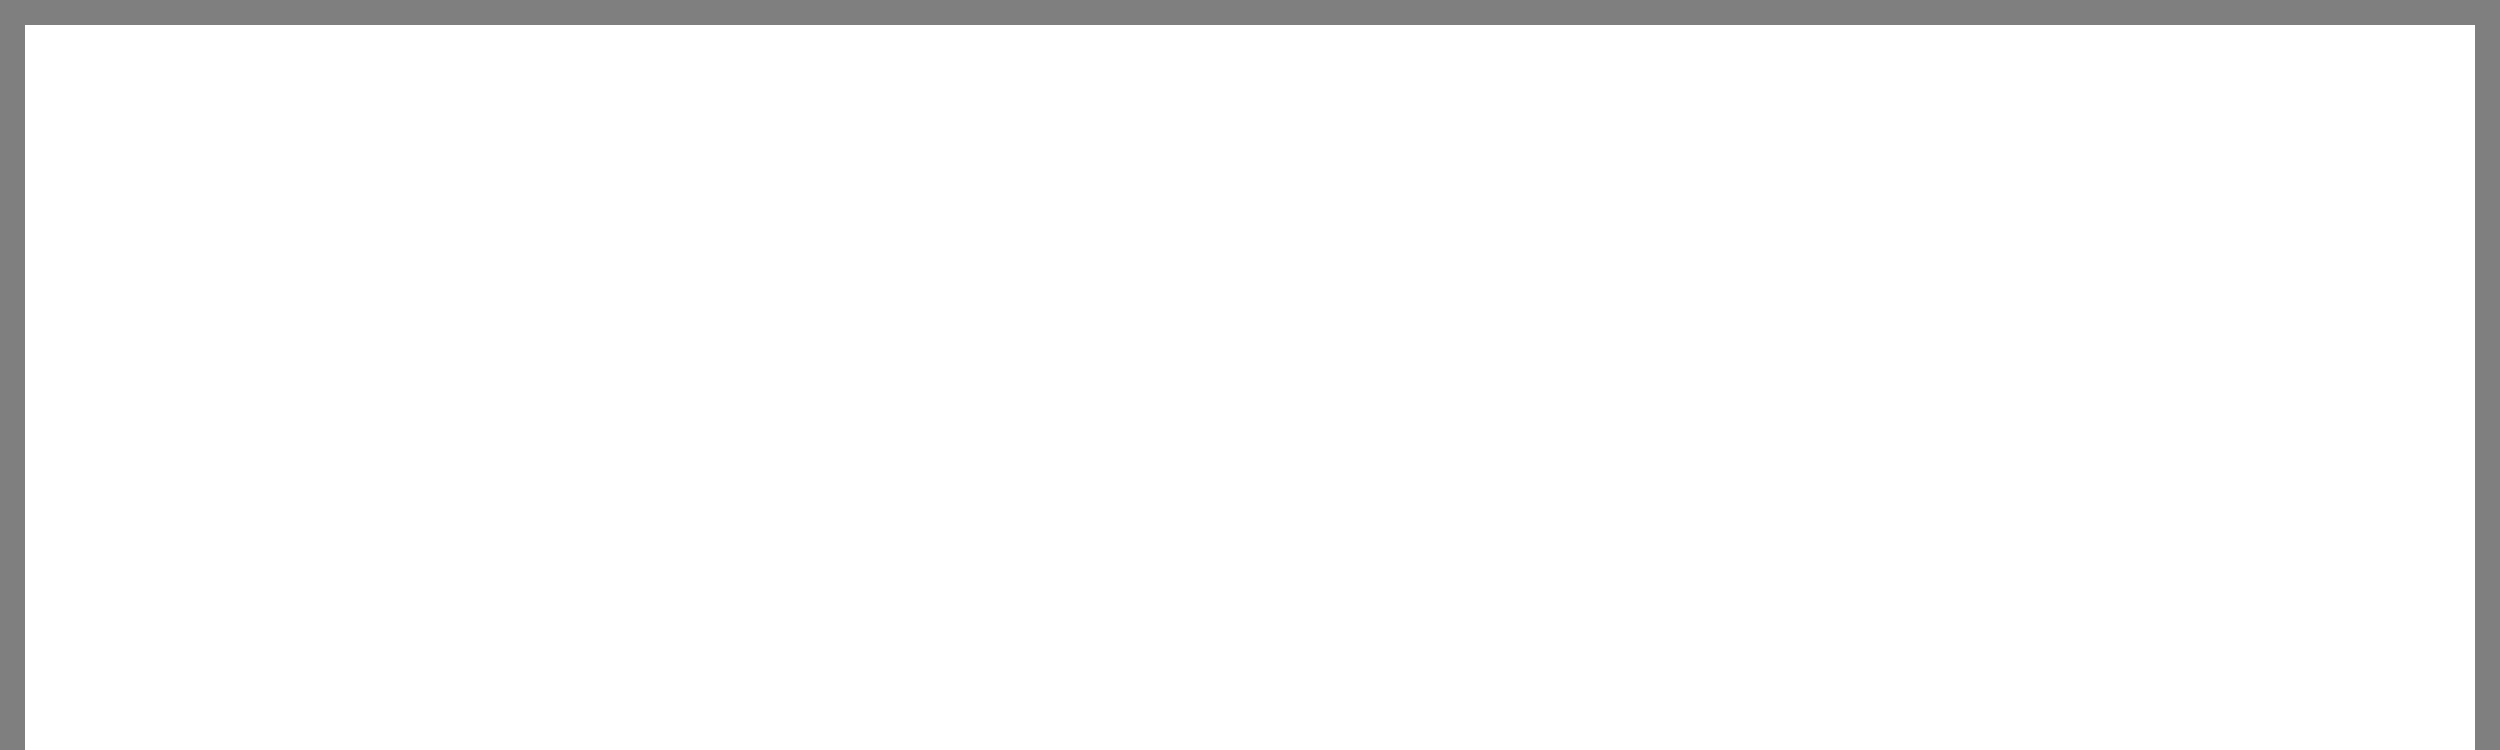
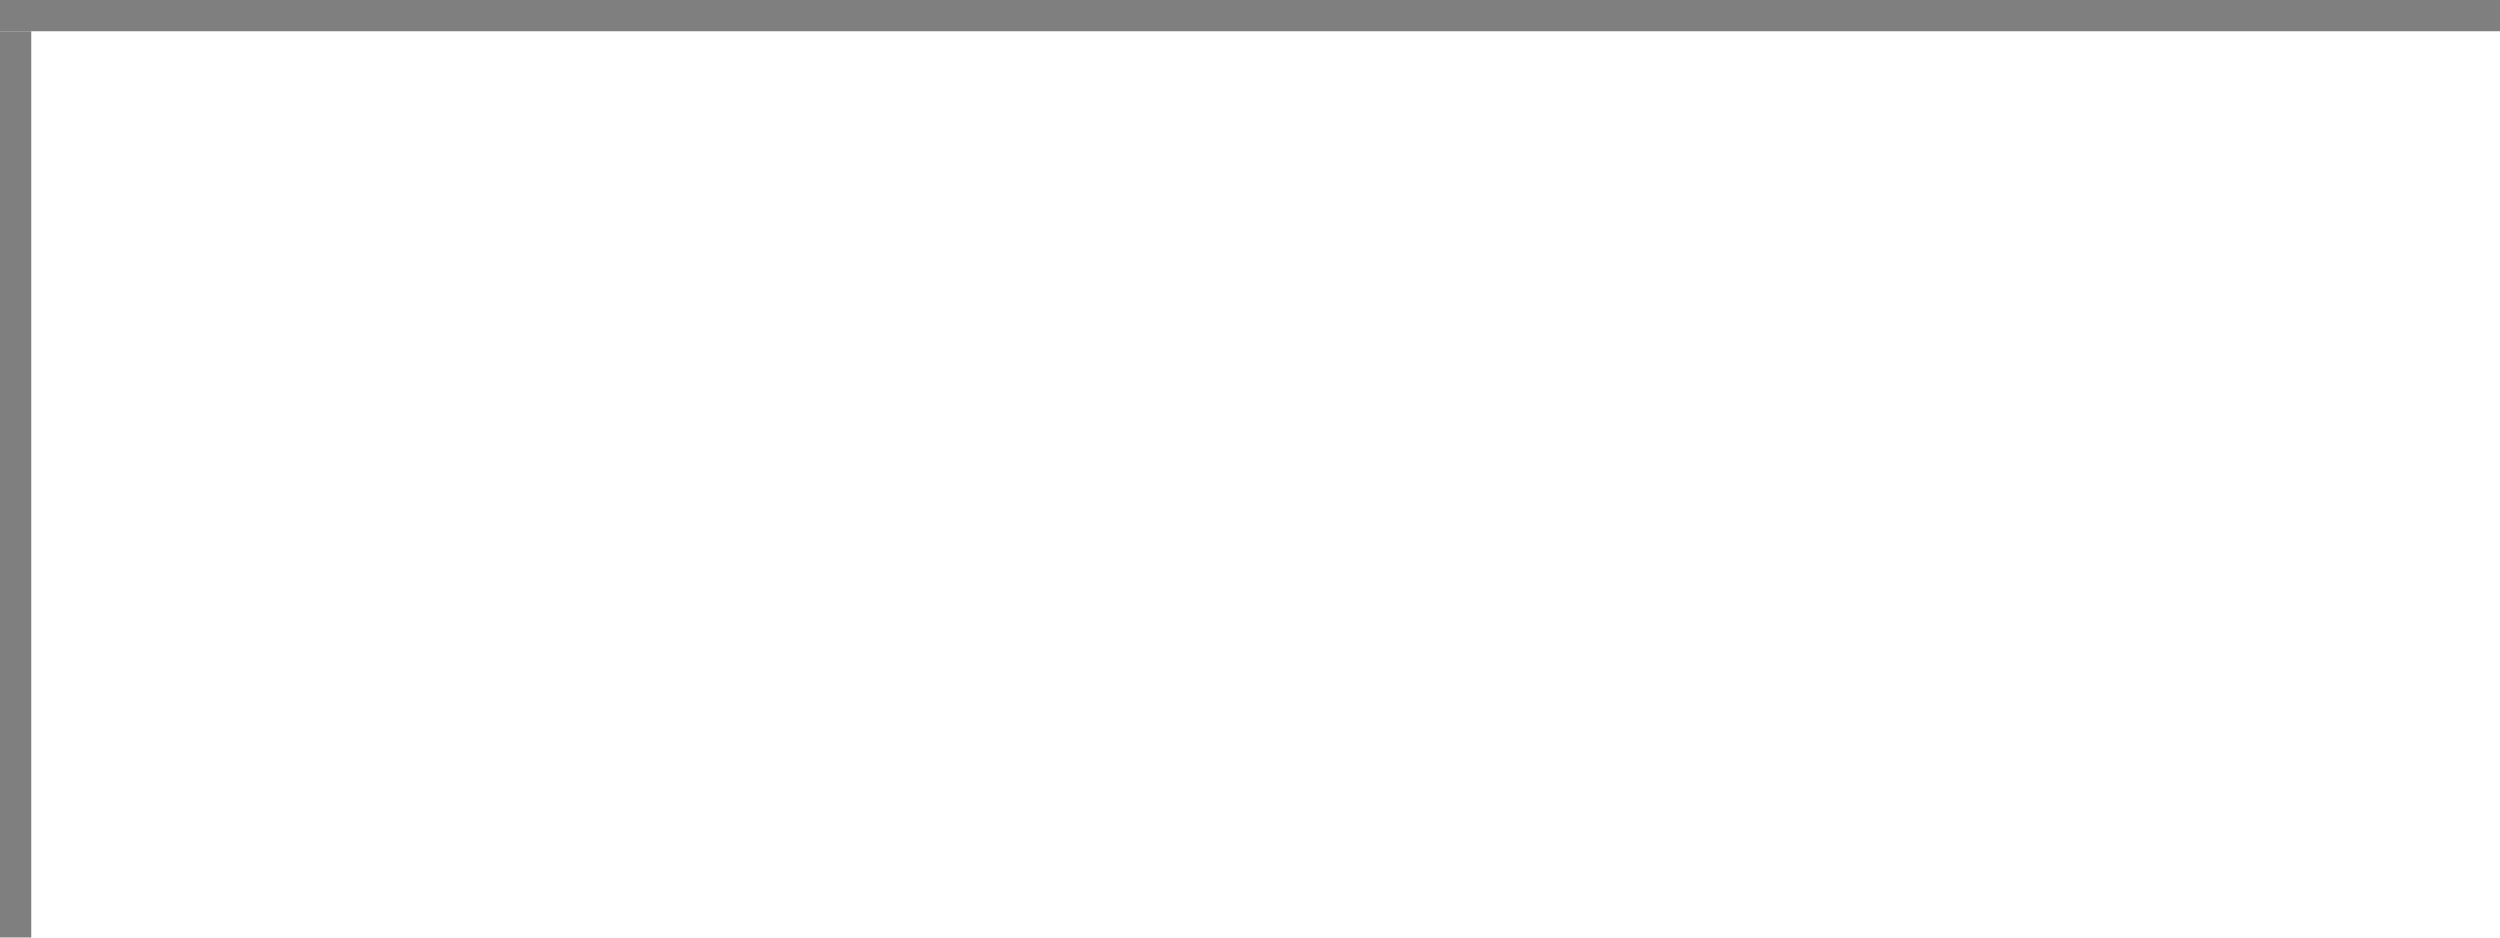
- <svg xmlns="http://www.w3.org/2000/svg" version="1.1" width="100px" height="30px" viewBox="662 90 100 30">
-   <path d="M 1 1  L 99 1  L 99 30  L 1 30  L 1 1  Z " fill-rule="nonzero" fill="rgba(255, 255, 255, 1)" stroke="none" transform="matrix(1 0 0 1 662 90 )" class="fill" />
-   <path d="M 0.5 1  L 0.5 30  " stroke-width="1" stroke-dasharray="0" stroke="rgba(127, 127, 127, 1)" fill="none" transform="matrix(1 0 0 1 662 90 )" class="stroke" />
-   <path d="M 0 0.5  L 100 0.5  " stroke-width="1" stroke-dasharray="0" stroke="rgba(127, 127, 127, 1)" fill="none" transform="matrix(1 0 0 1 662 90 )" class="stroke" />
-   <path d="M 99.5 1  L 99.5 30  " stroke-width="1" stroke-dasharray="0" stroke="rgba(127, 127, 127, 1)" fill="none" transform="matrix(1 0 0 1 662 90 )" class="stroke" />
+ <svg xmlns="http://www.w3.org/2000/svg" version="1.1" width="80px" height="30px" viewBox="382 30 80 30">
+   <path d="M 1 1  L 80 1  L 80 30  L 1 30  L 1 1  Z " fill-rule="nonzero" fill="rgba(255, 255, 255, 1)" stroke="none" transform="matrix(1 0 0 1 382 30 )" class="fill" />
+   <path d="M 0.5 1  L 0.5 30  " stroke-width="1" stroke-dasharray="0" stroke="rgba(127, 127, 127, 1)" fill="none" transform="matrix(1 0 0 1 382 30 )" class="stroke" />
+   <path d="M 0 0.5  L 80 0.5  " stroke-width="1" stroke-dasharray="0" stroke="rgba(127, 127, 127, 1)" fill="none" transform="matrix(1 0 0 1 382 30 )" class="stroke" />
</svg>
